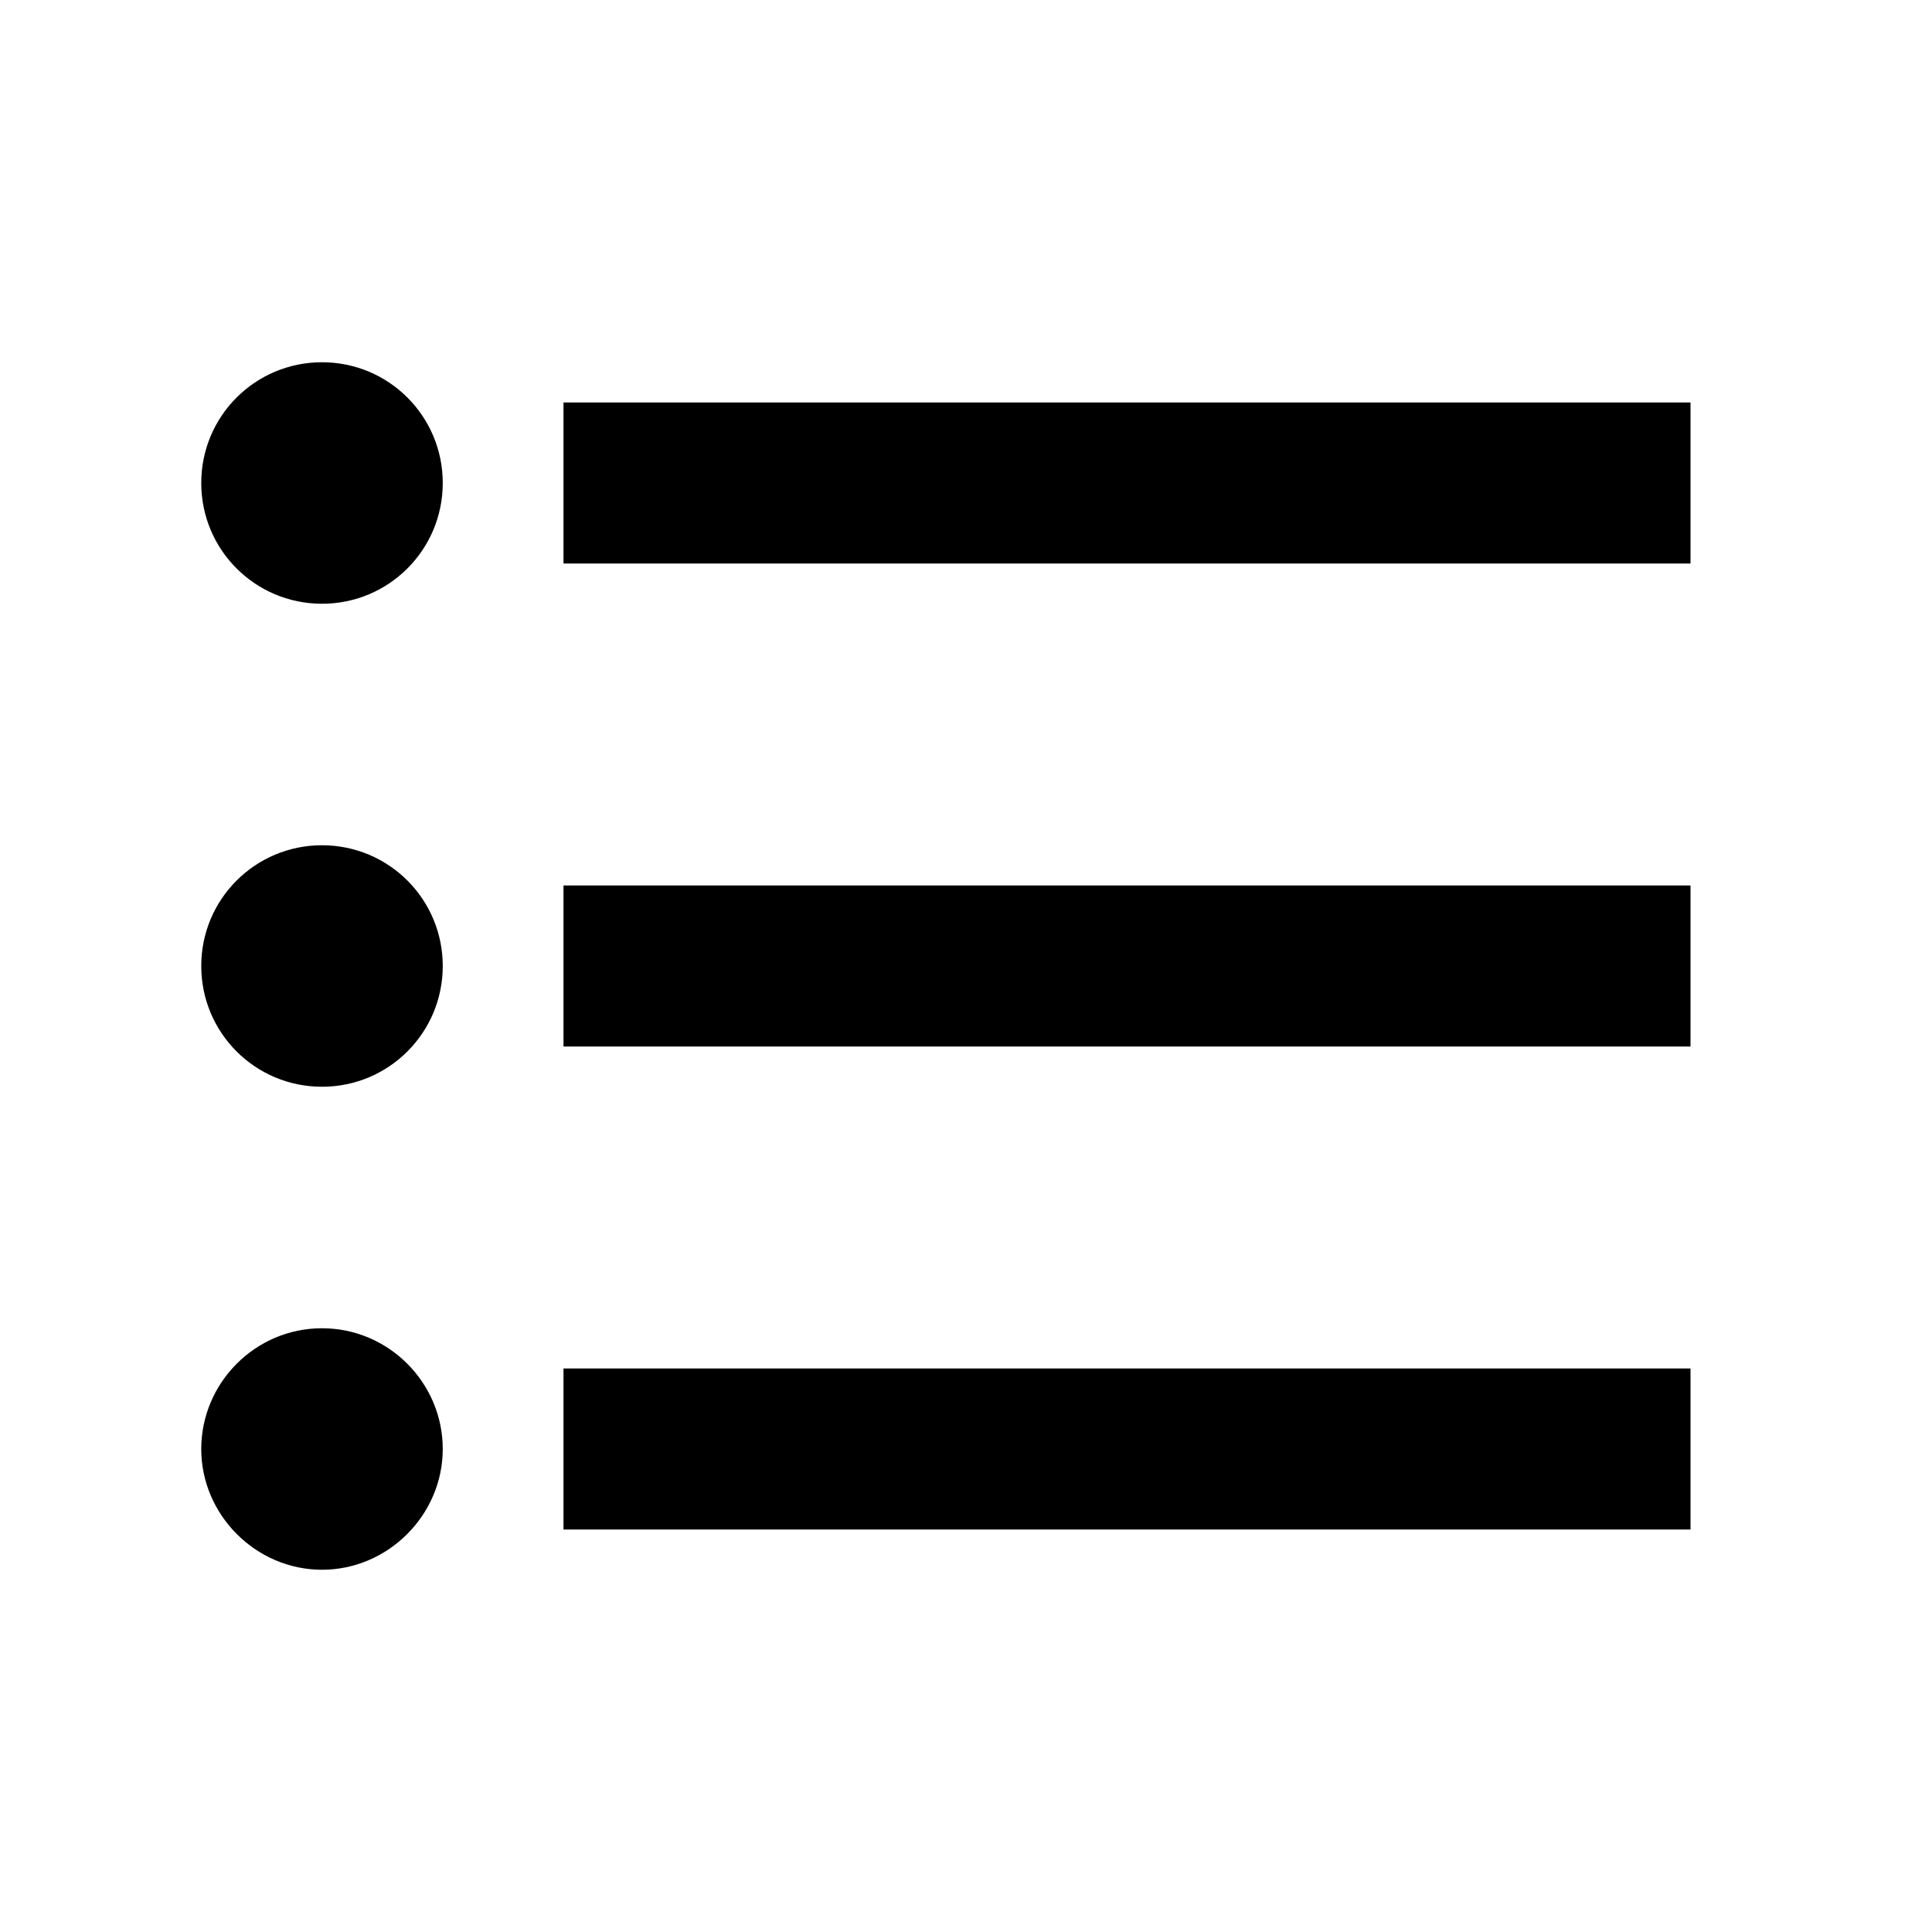
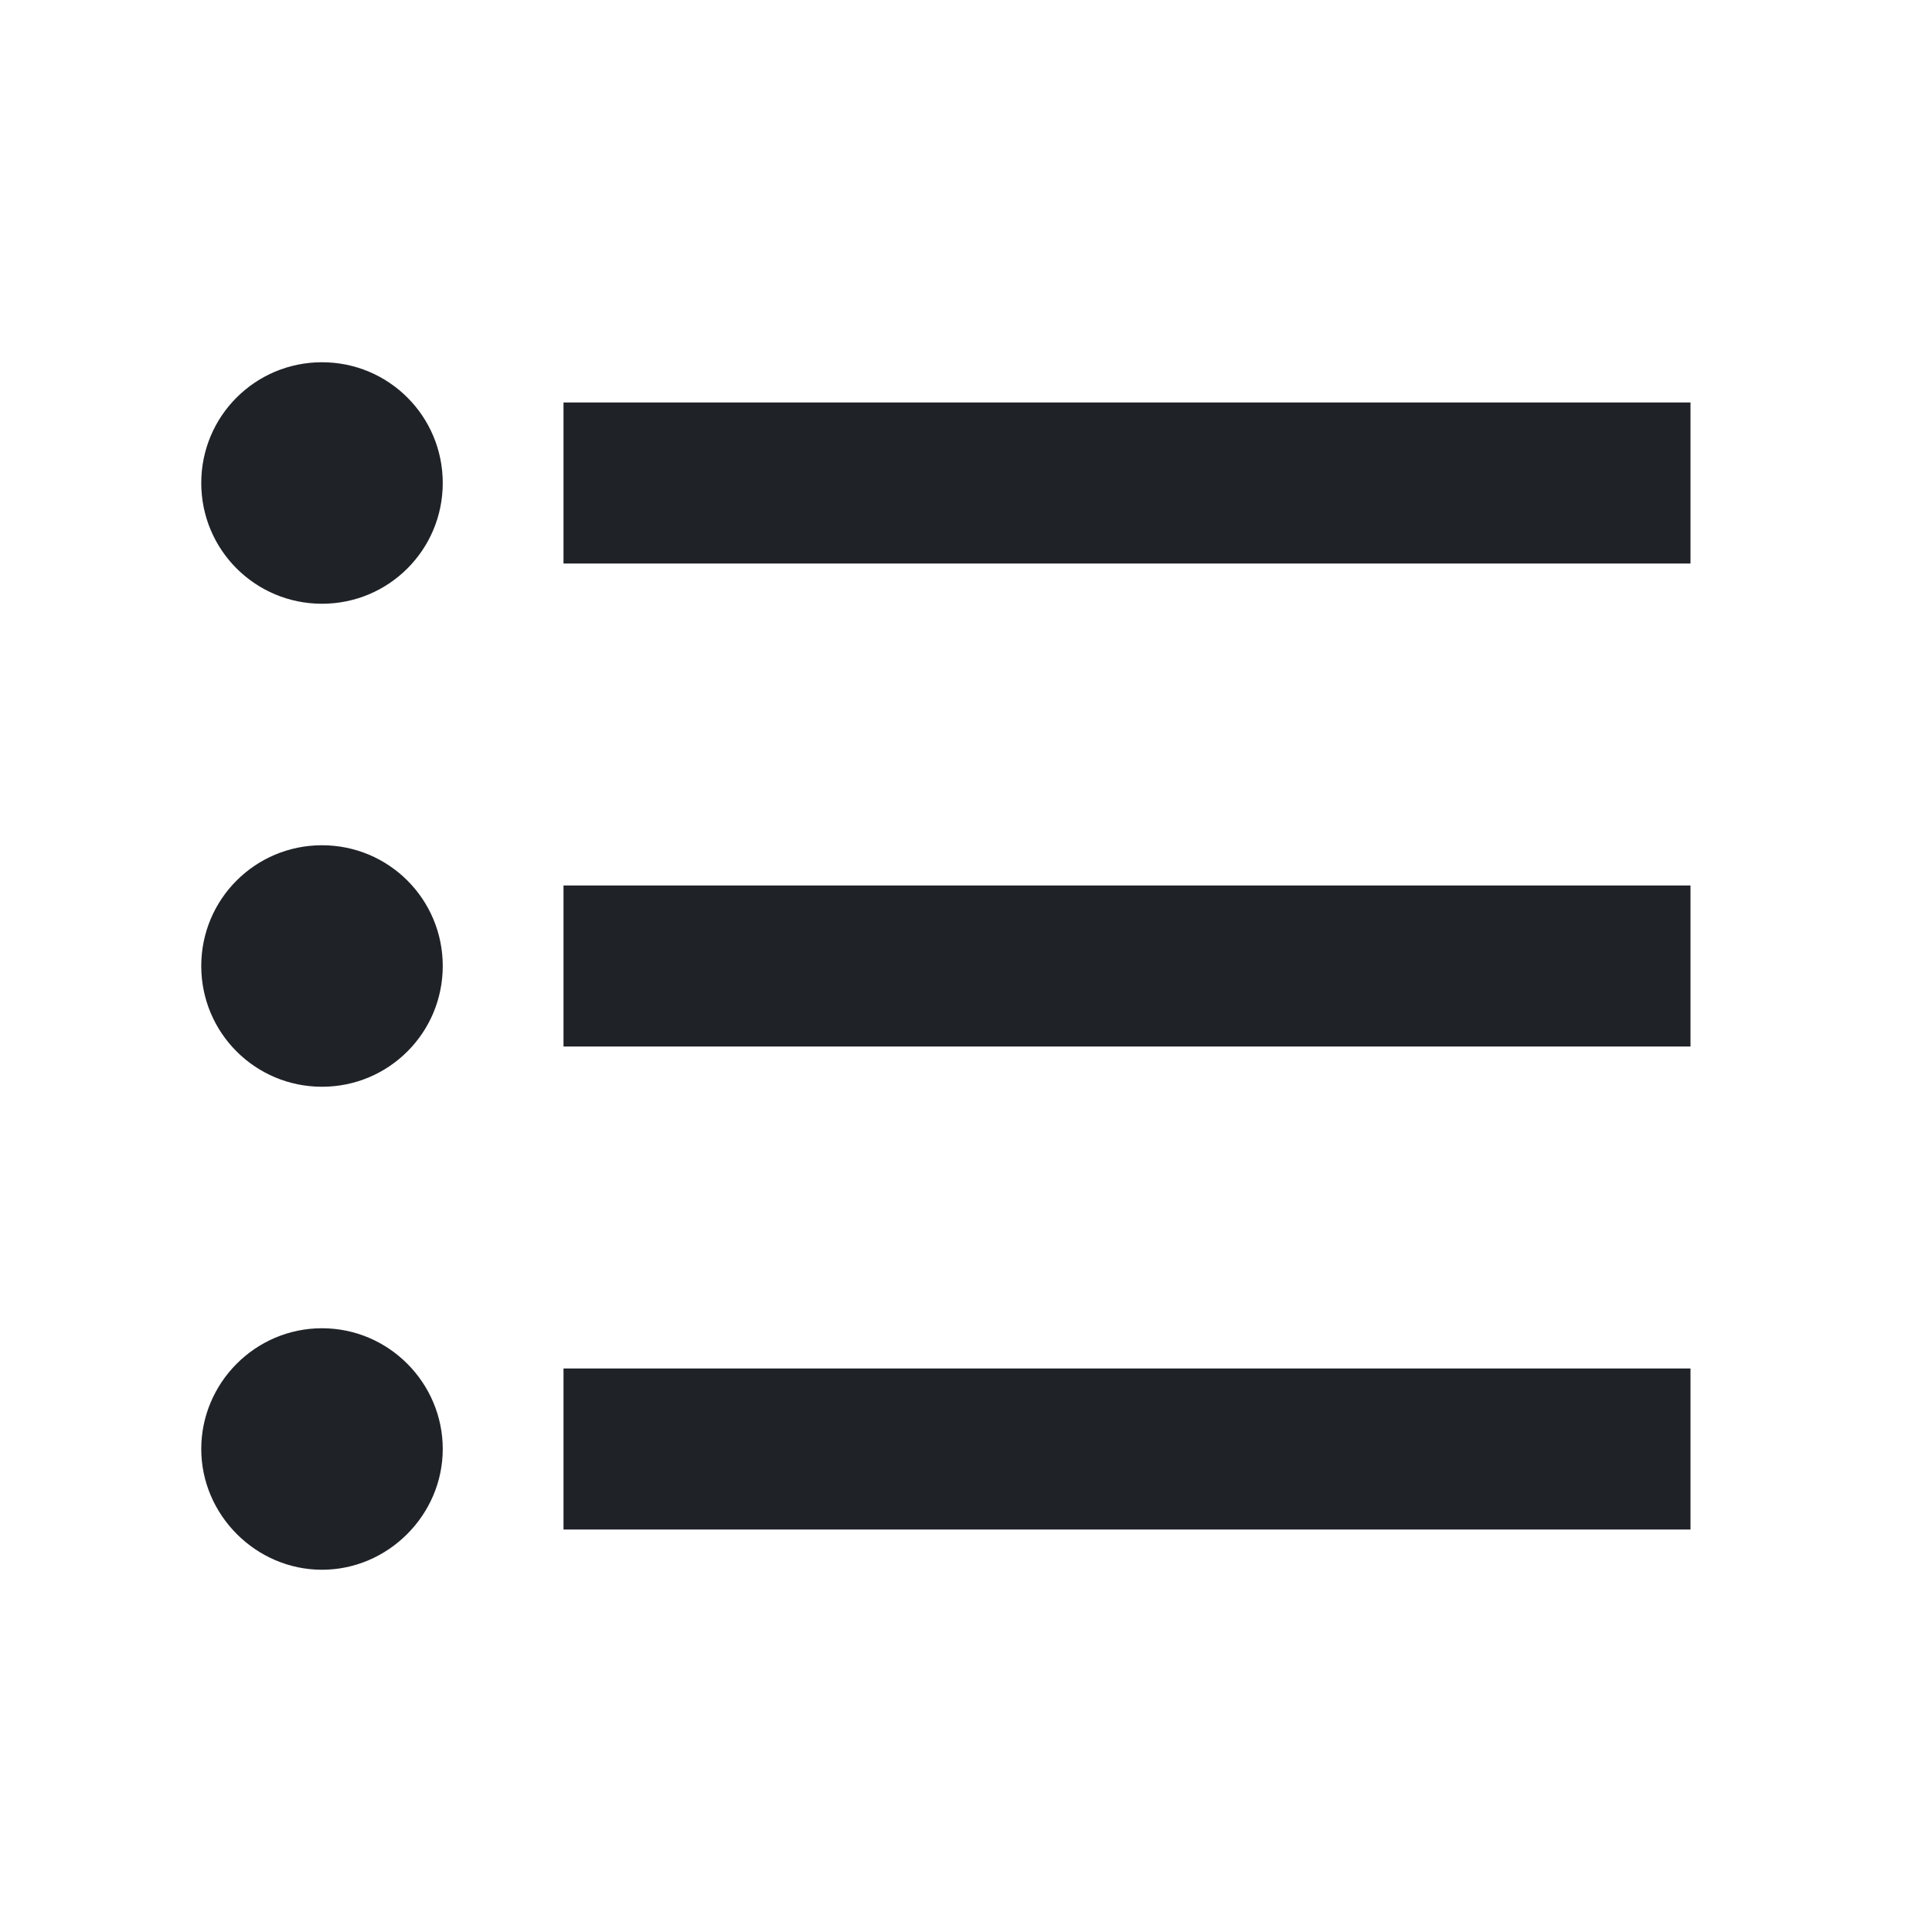
<svg xmlns="http://www.w3.org/2000/svg" width="24" height="24" viewBox="0 0 24 24">
+   <style>path{fill:#1f2328}@media (prefers-color-scheme:dark){path{fill:#f0f6fc}}</style>
  <path d="M4 10.5c-.83 0-1.5.67-1.5 1.5s.67 1.5 1.5 1.5 1.5-.67 1.5-1.5-.67-1.5-1.5-1.5zm0-6c-.83 0-1.5.67-1.5 1.5S3.17 7.5 4 7.5 5.5 6.83 5.5 6 4.83 4.5 4 4.5zm0 12c-.83 0-1.5.68-1.5 1.5s.68 1.5 1.5 1.5 1.5-.68 1.5-1.5-.67-1.5-1.5-1.5zM7 19h14v-2H7v2zm0-6h14v-2H7v2zm0-8v2h14V5H7z" />
</svg>
